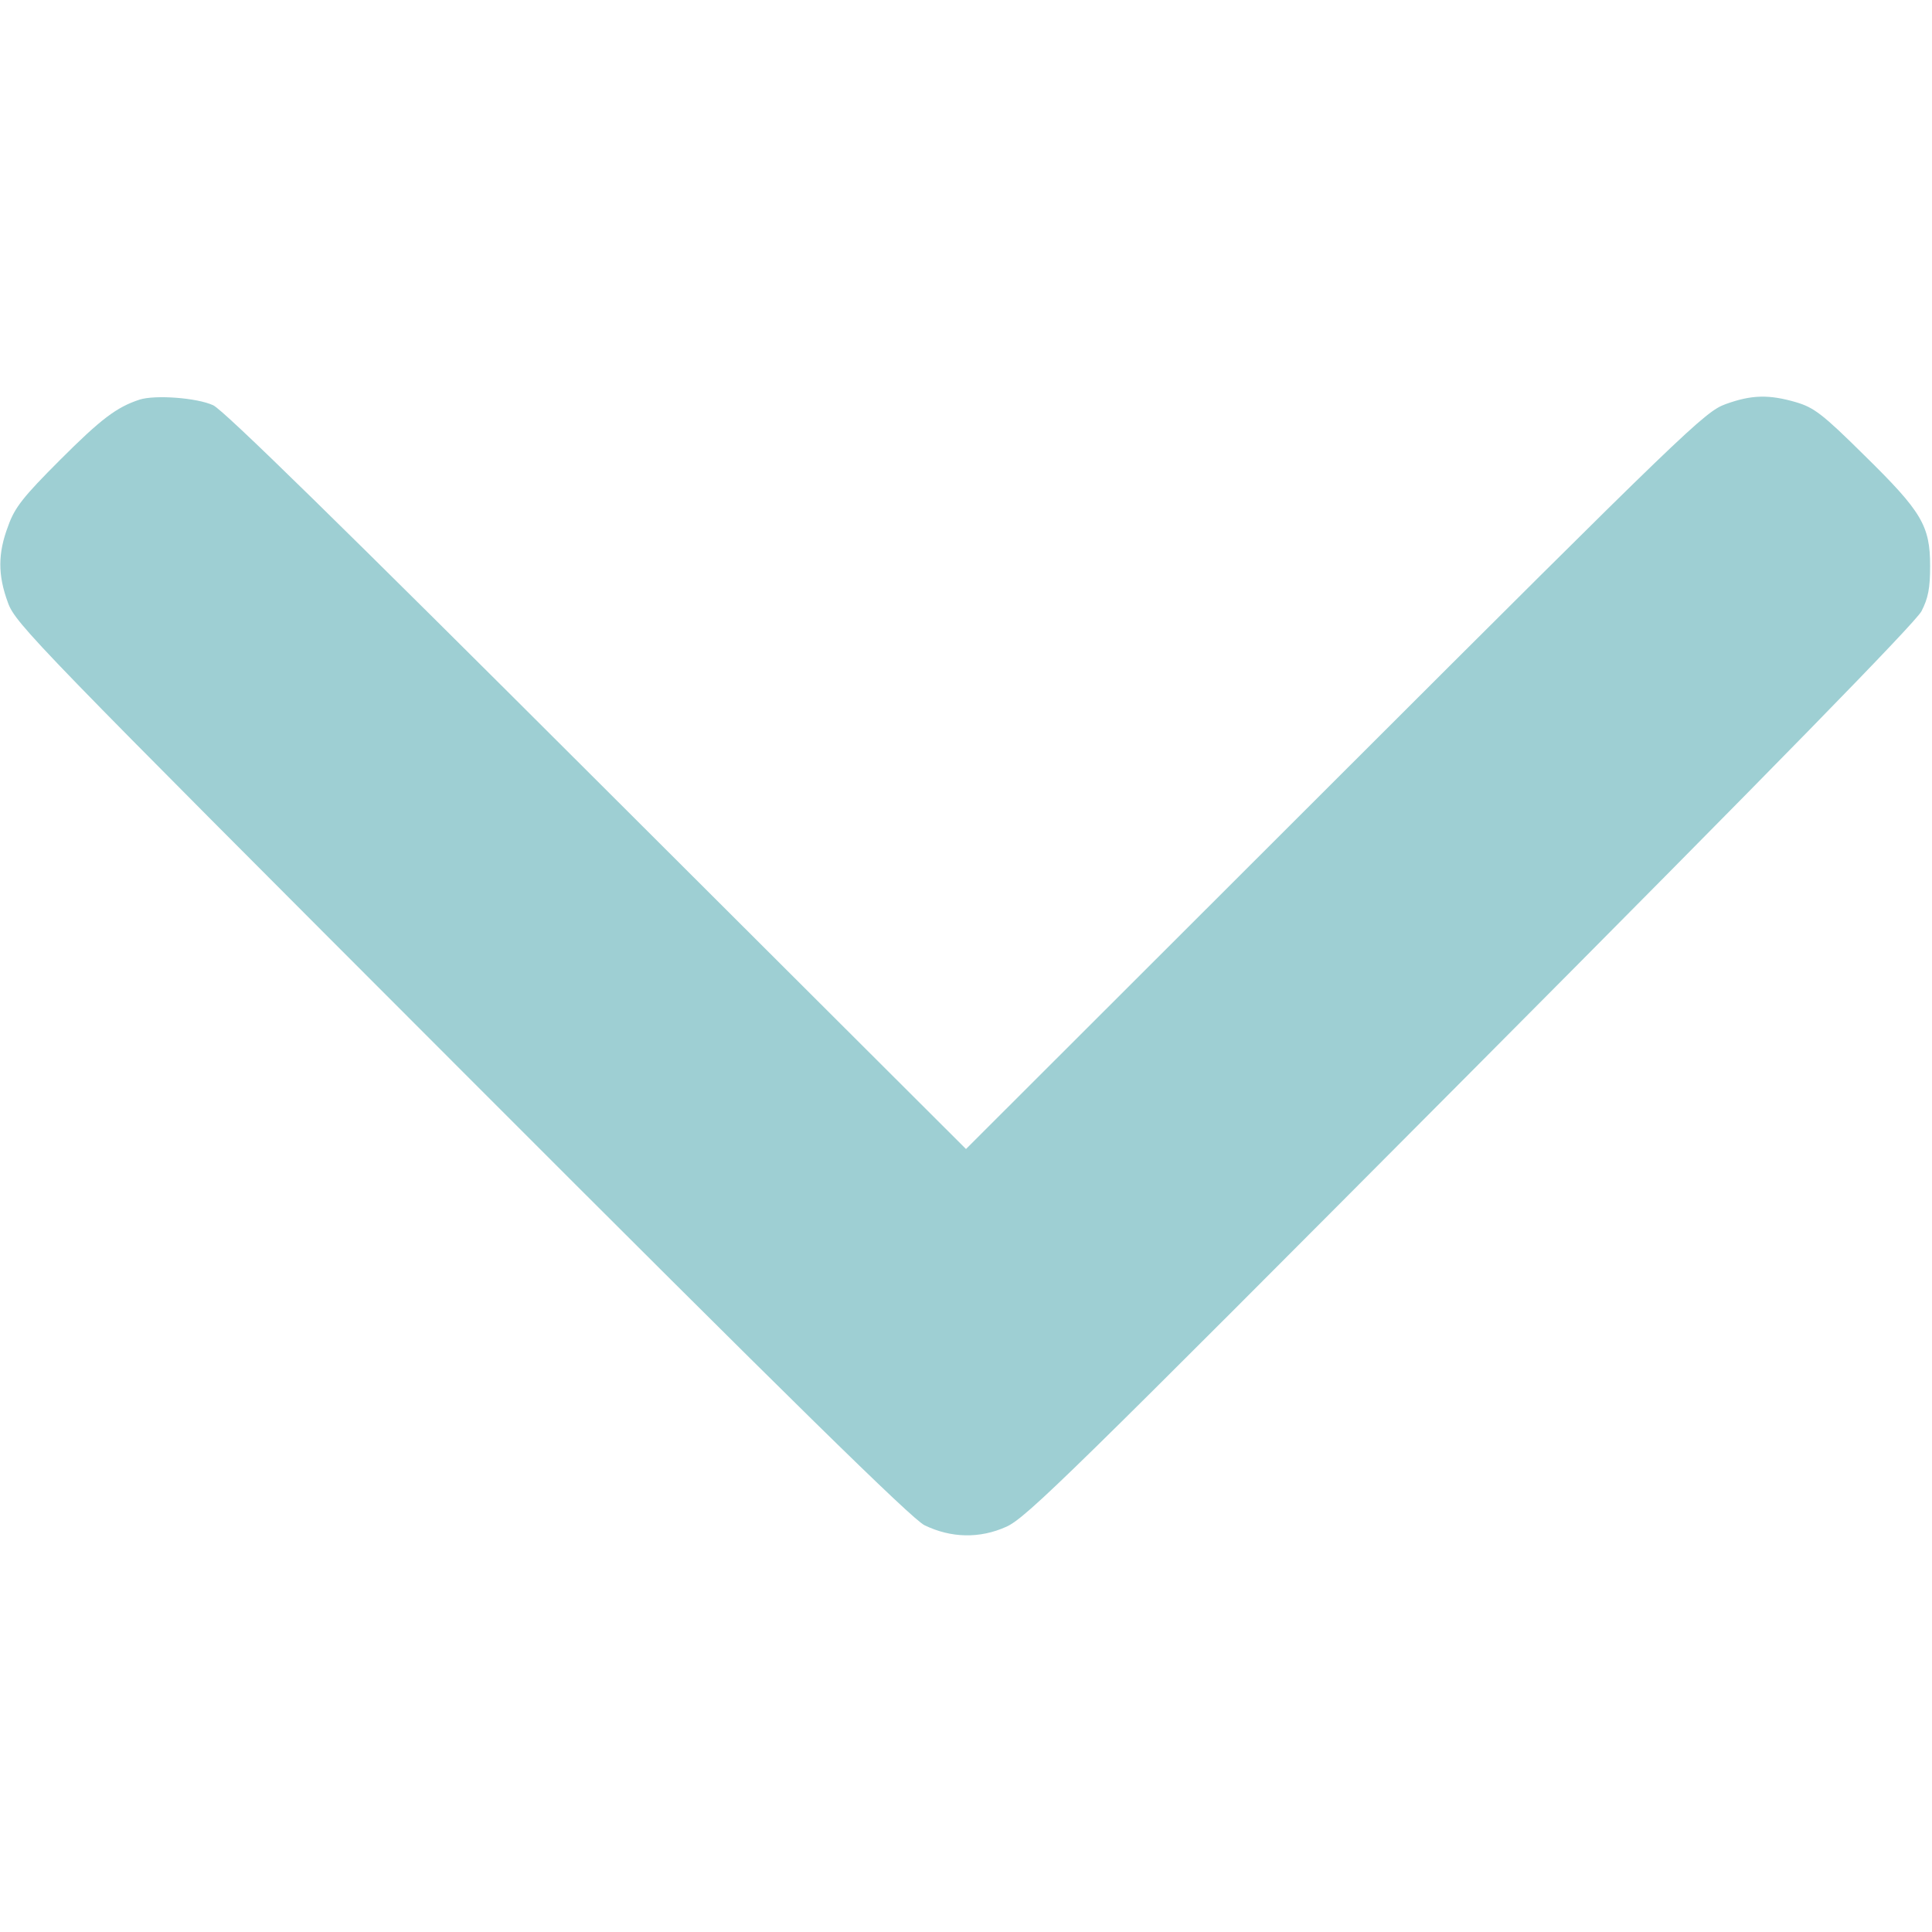
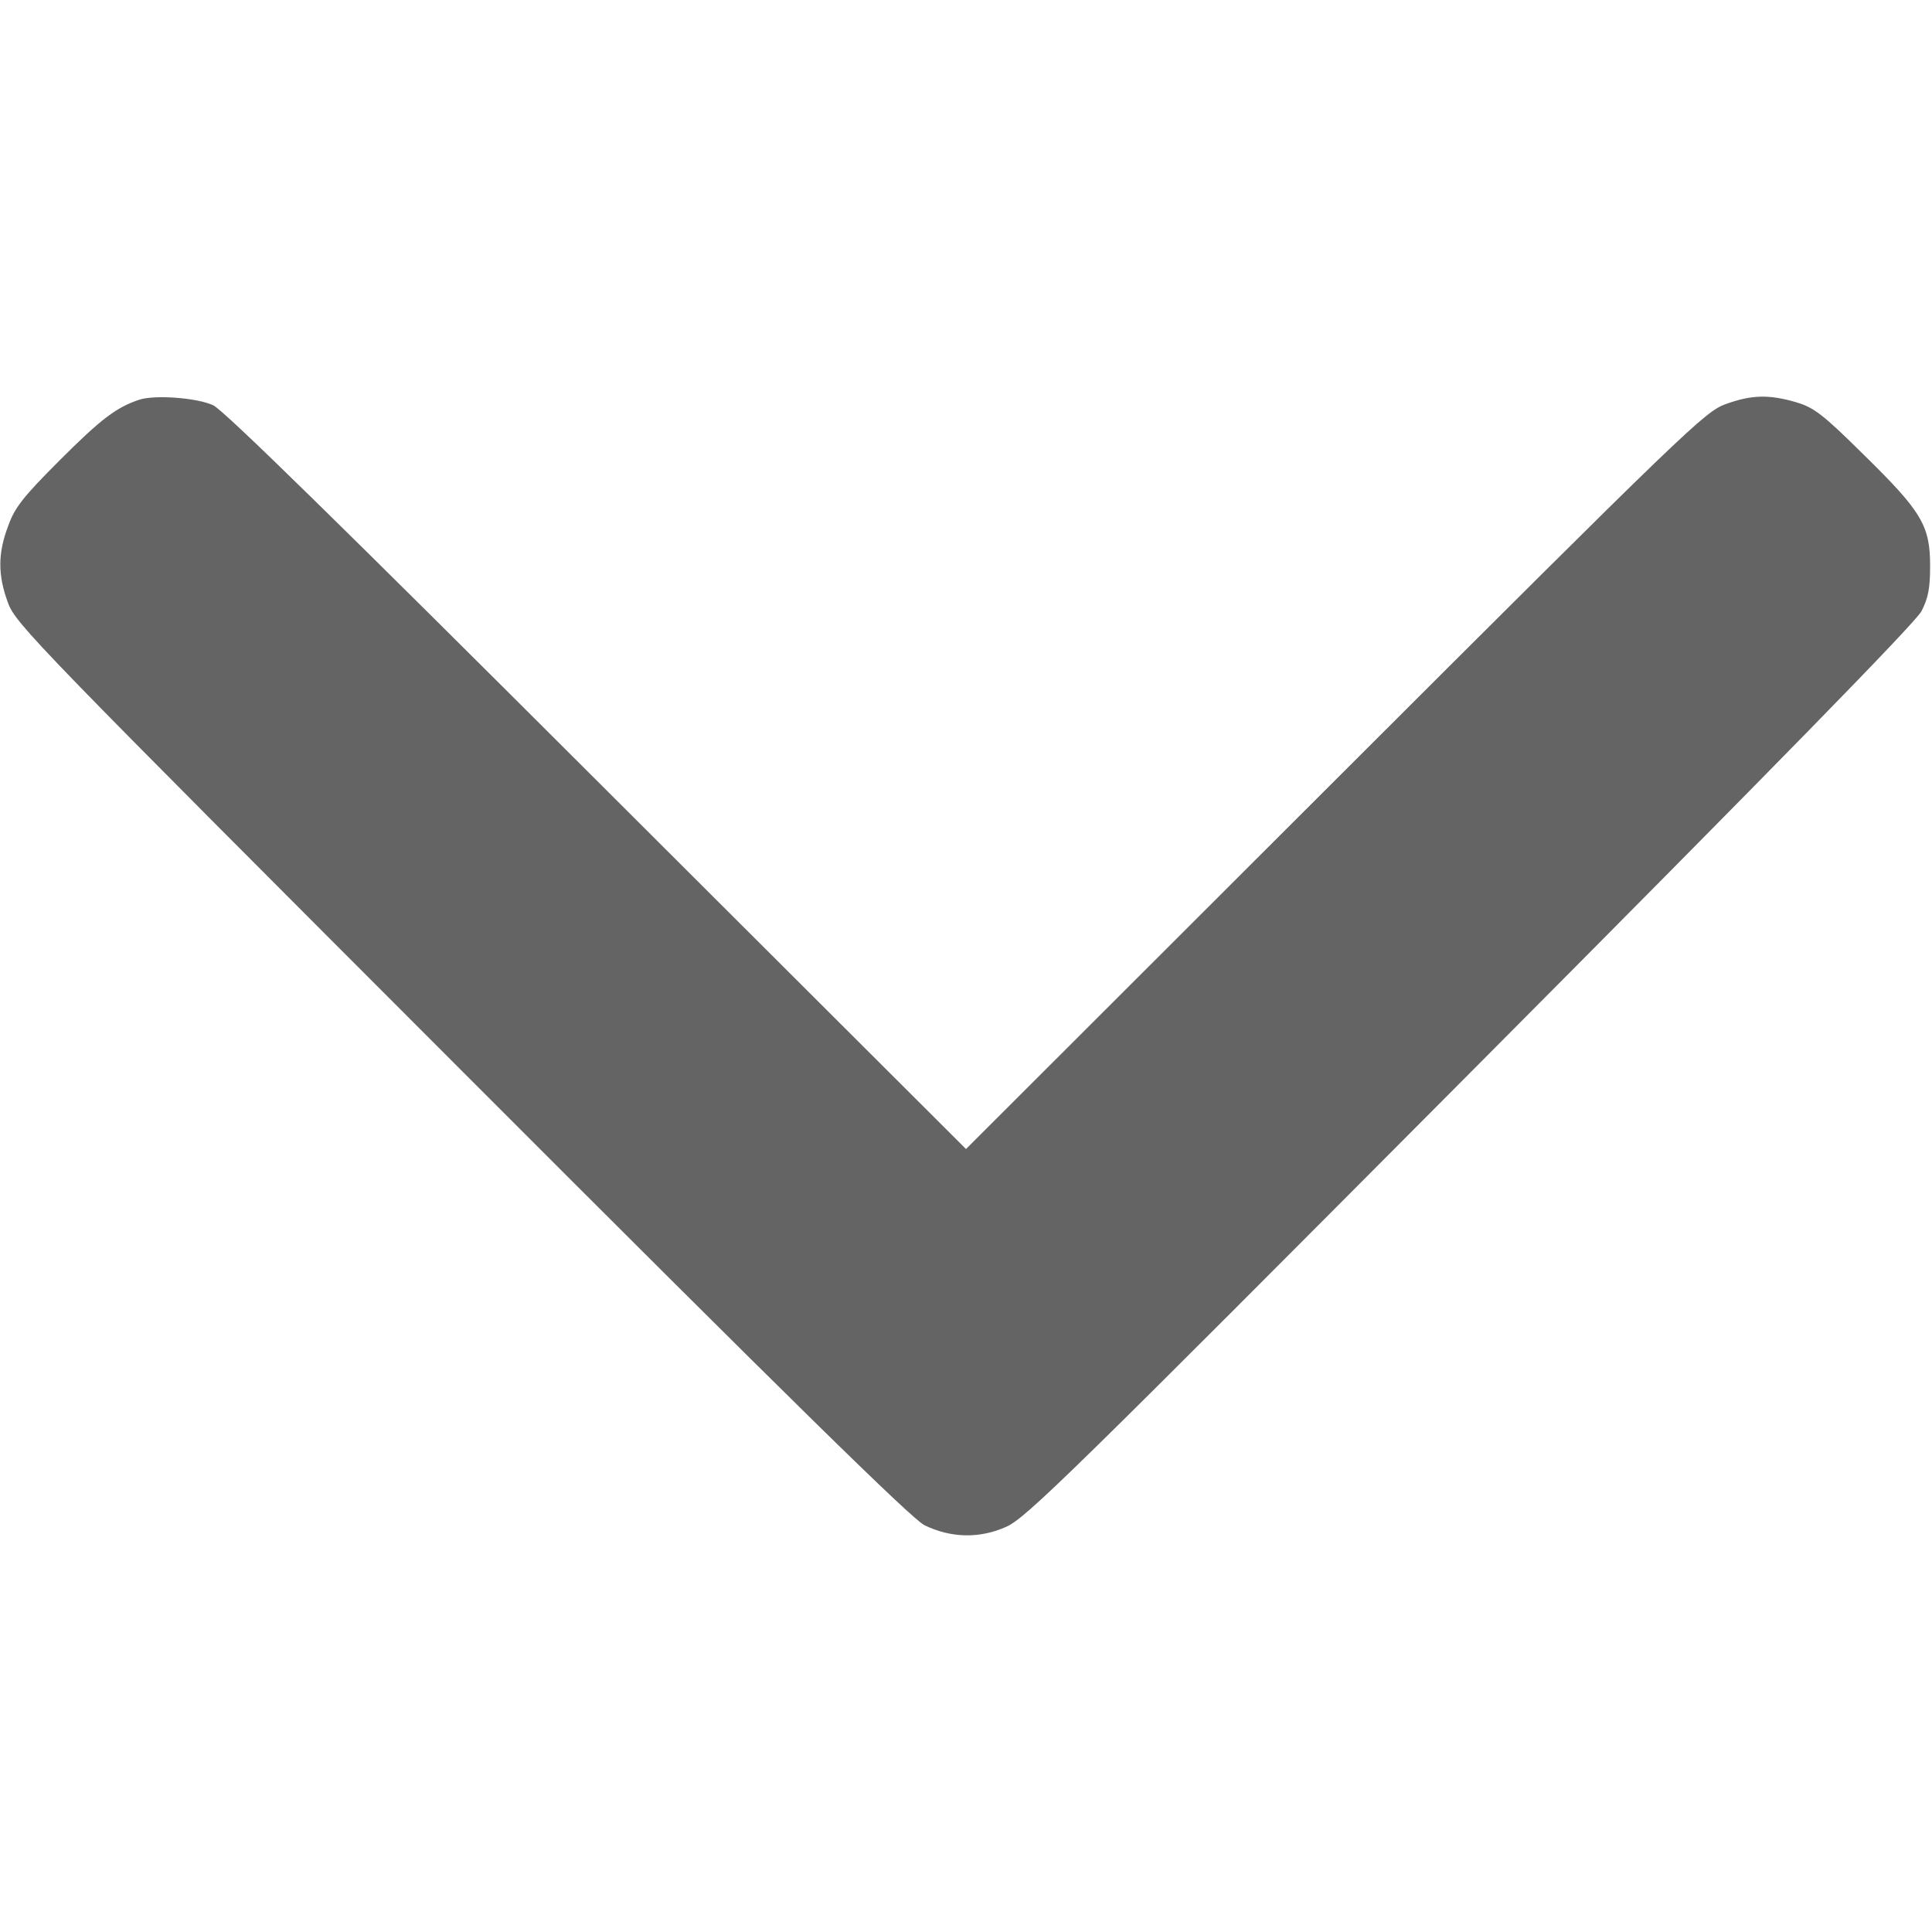
<svg xmlns="http://www.w3.org/2000/svg" version="1.0" width="512pt" height="512pt" viewBox="0 0 512 512" preserveAspectRatio="xMidYMid meet">
-   <g transform="translate(0,512) scale(0.1,-0.1)" fill="rgb(158, 207, 211)" stroke="none">
+   <g transform="translate(0,512) scale(0.1,-0.1)" fill="rgb(100, 100, 100)" stroke="none">
    <path d="M370 4061 c-61 -20 -102 -51 -211 -160 -97 -97 -120 -126 -137 -174 -28 -73 -28 -131 -1 -204 20 -56 71 -108 1203 -1241 874 -875 1193 -1188 1226 -1204 70 -34 146 -36 217 -4 53 24 167 136 1230 1204 816 820 1178 1191 1195 1222 18 35 23 61 23 120 0 107 -22 144 -175 294 -110 109 -133 126 -180 140 -72 21 -118 20 -187 -5 -55 -20 -102 -65 -1036 -998 l-977 -976 -978 976 c-677 676 -989 982 -1017 995 -43 20 -154 28 -195 15z" />
  </g>
</svg>
